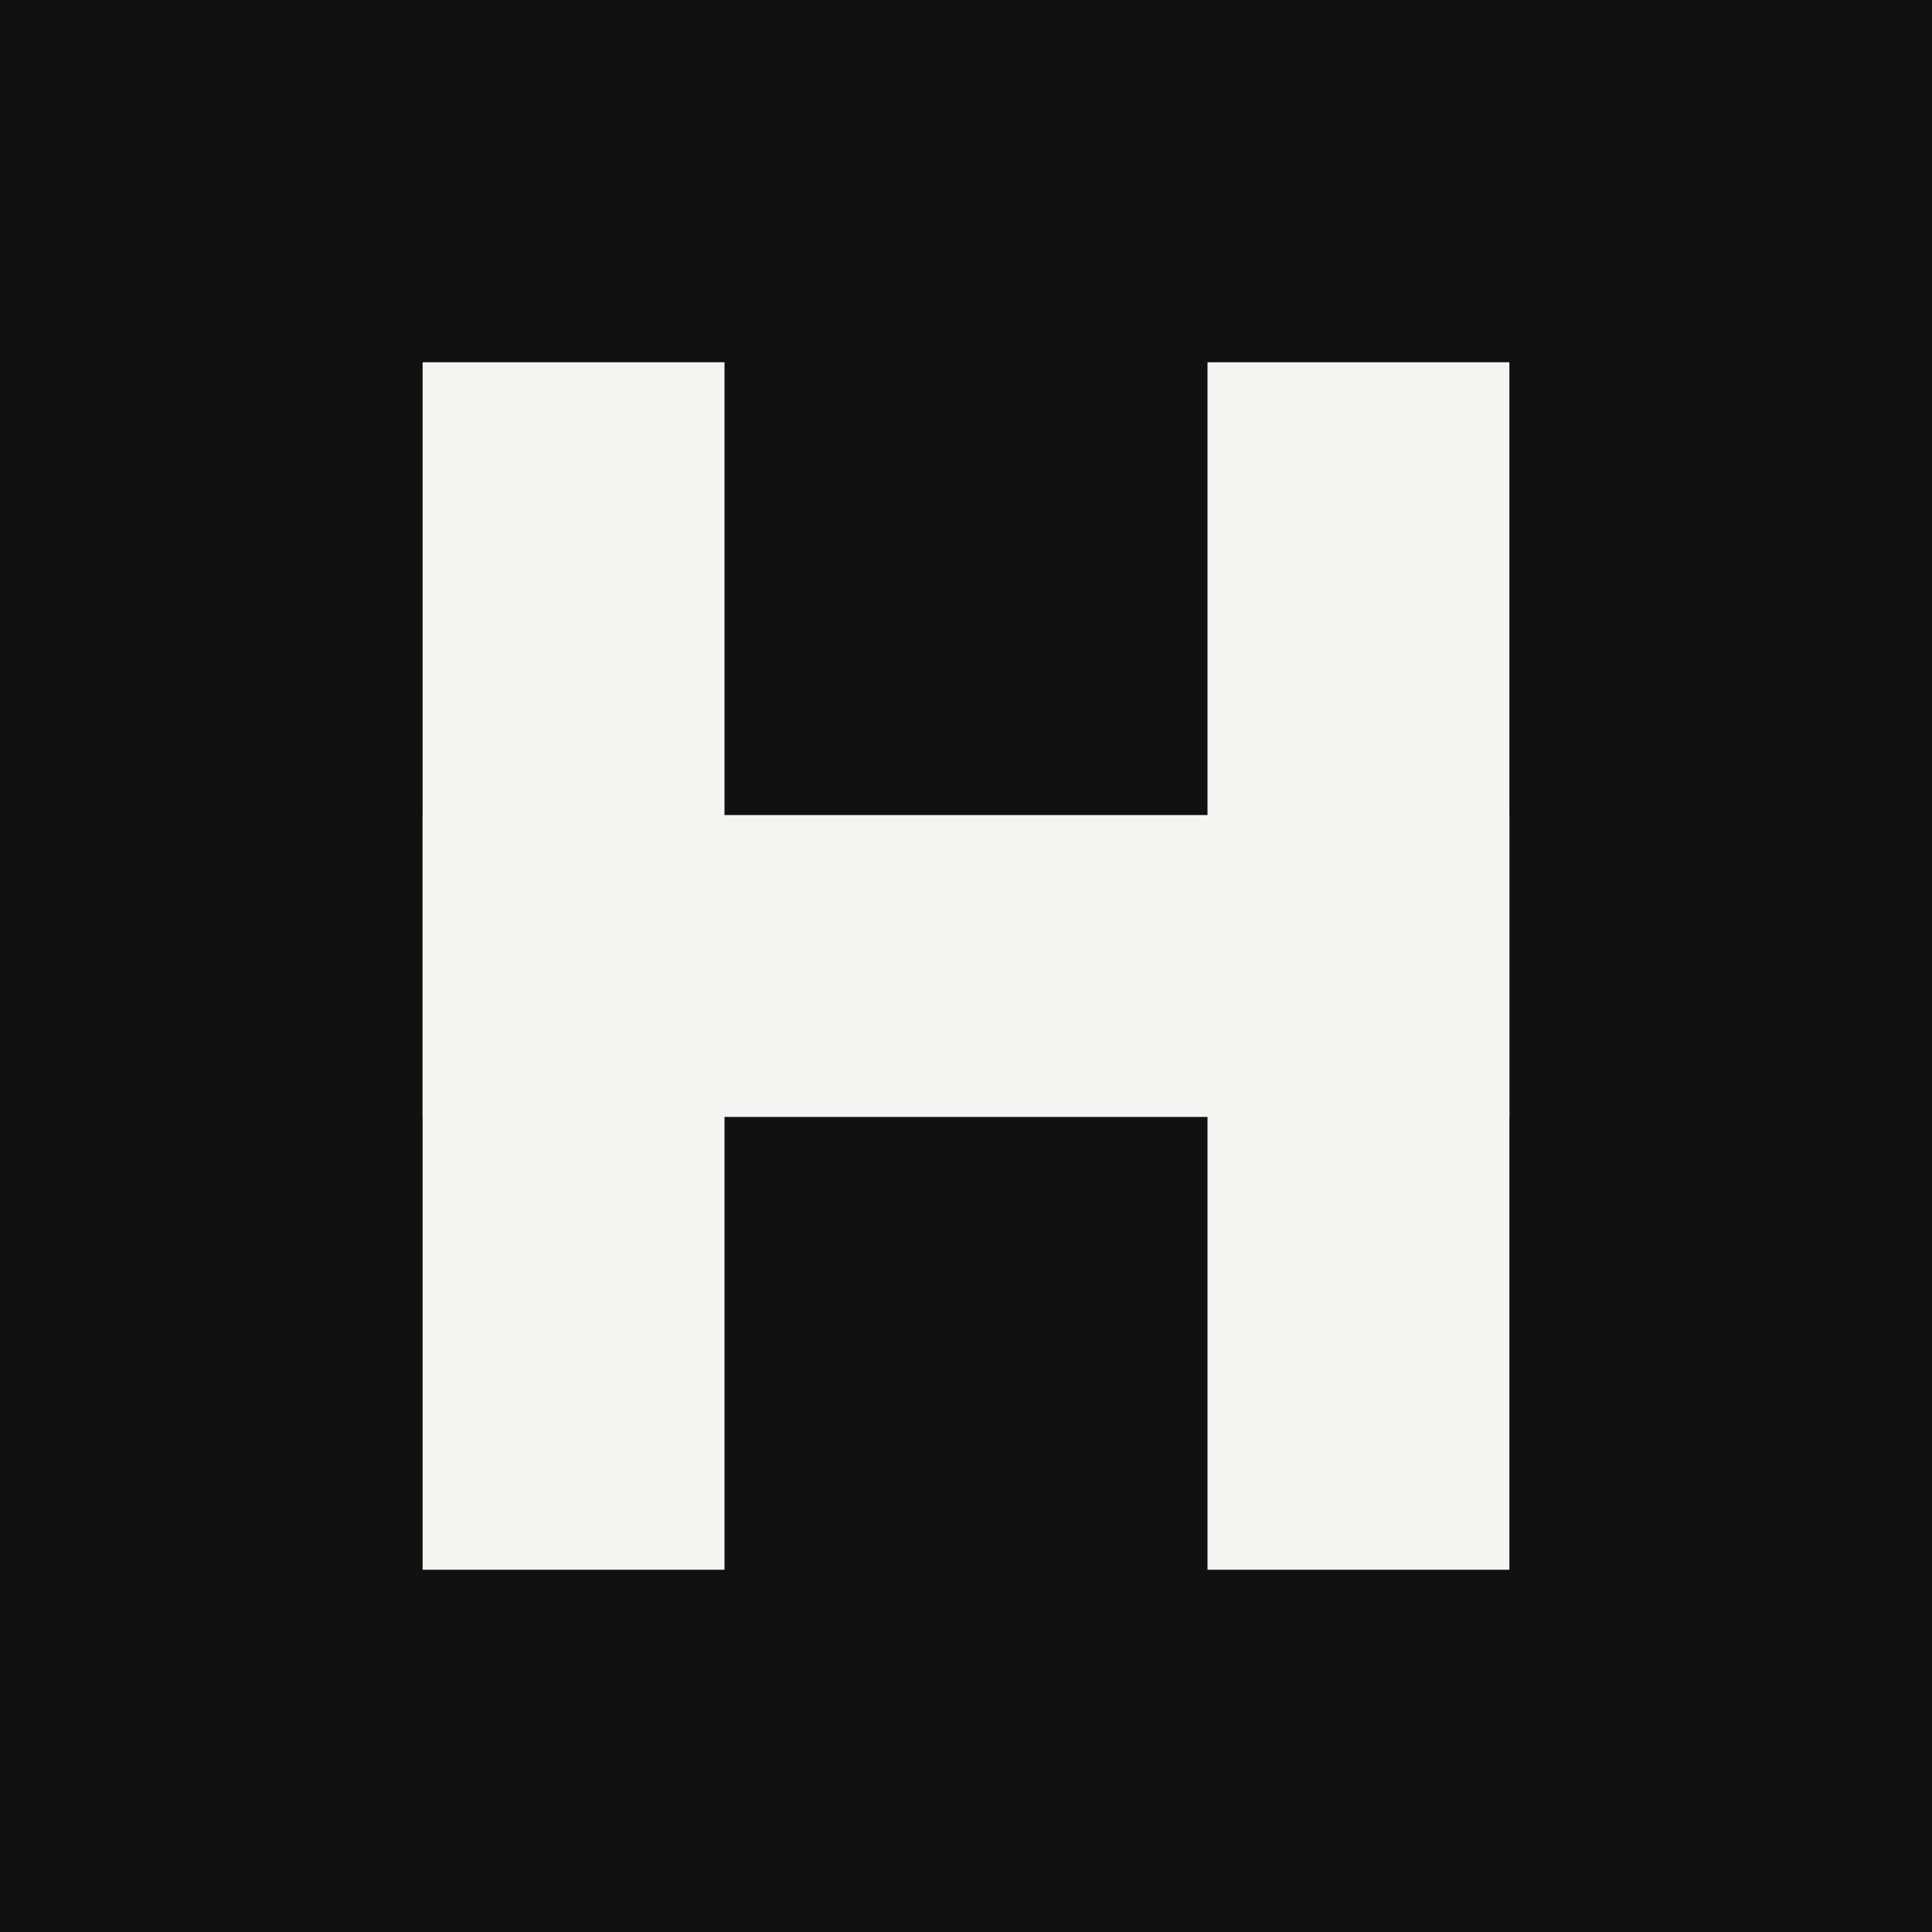
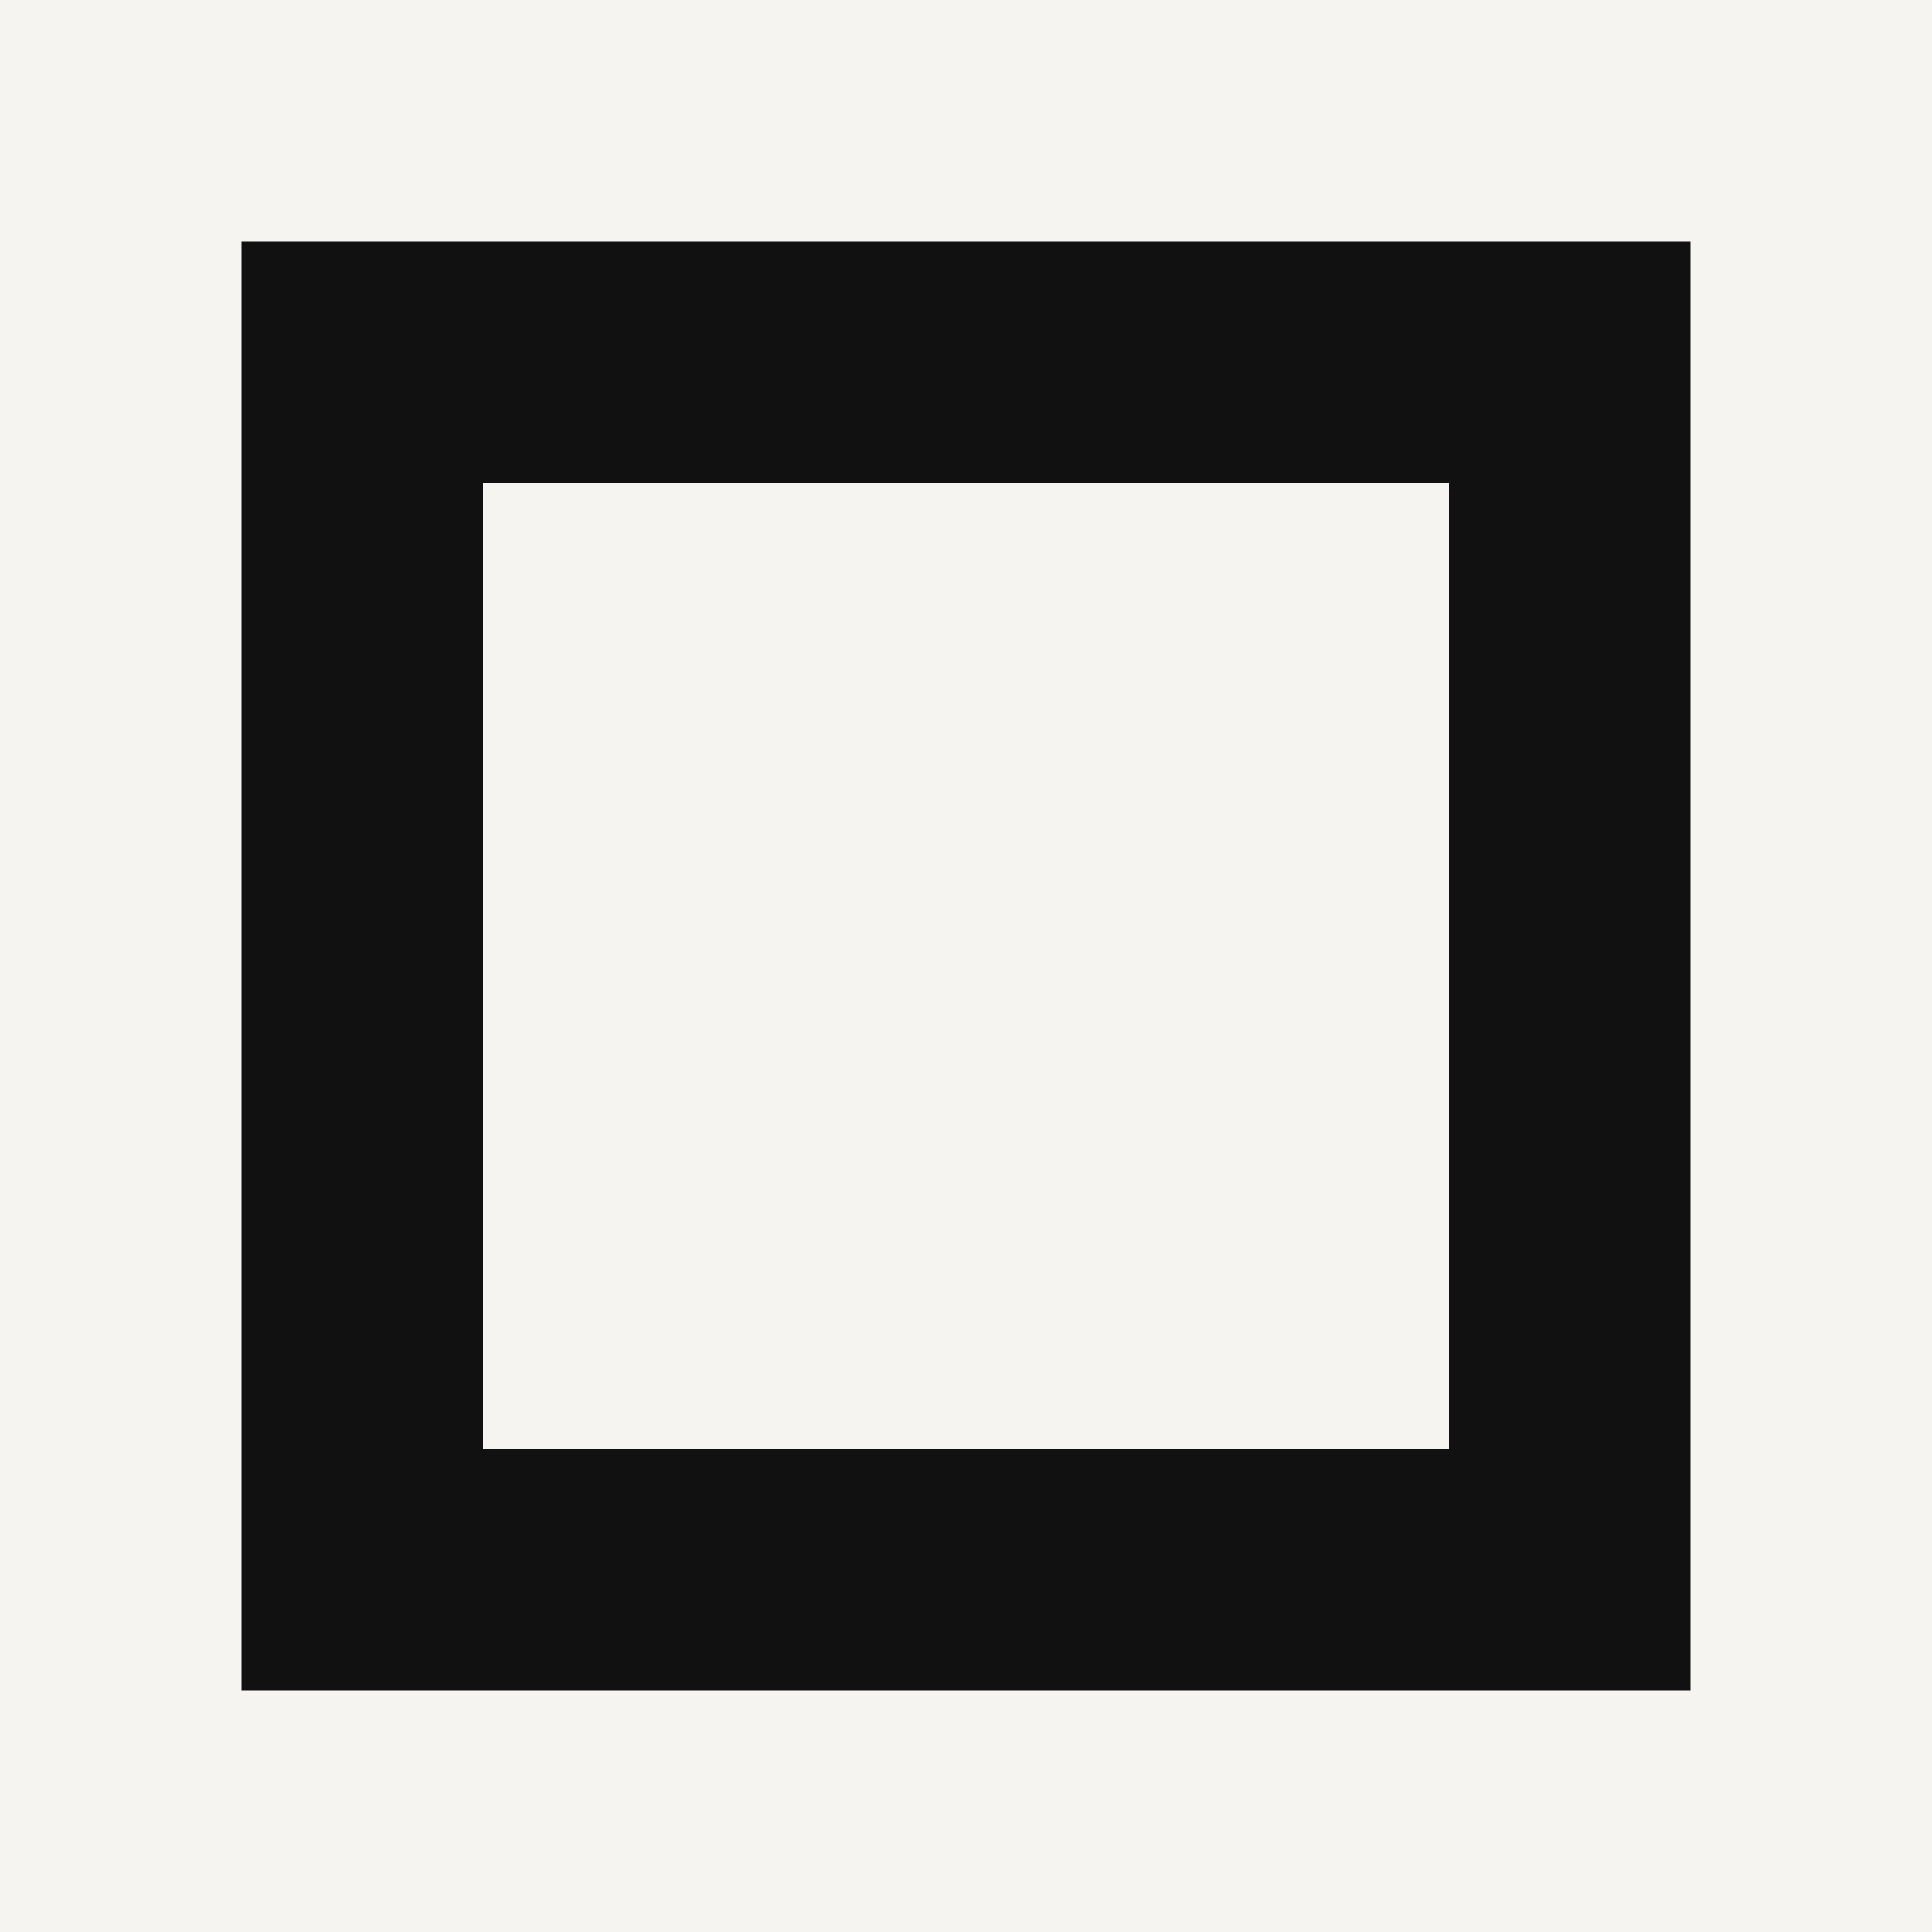
<svg xmlns="http://www.w3.org/2000/svg" viewBox="0 0 32 32">
-   <style>
-     .bg { fill: #111111; }
-     .fg { fill: #f5f4f0; }
-     @media (prefers-color-scheme: dark) {
-       .bg { fill: #e8e6e0; }
-       .fg { fill: #141412; }
-     }
-   </style>
-   <rect class="bg" width="32" height="32" />
-   <rect class="fg" x="7" y="6" width="5" height="20" />
-   <rect class="fg" x="20" y="6" width="5" height="20" />
-   <rect class="fg" x="7" y="13.5" width="18" height="5" />
+   <rect width="32" height="32" fill="#f5f4f0" />
+   <rect x="6" y="6" width="20" height="20" fill="none" stroke="#111111" stroke-width="4" />
</svg>
